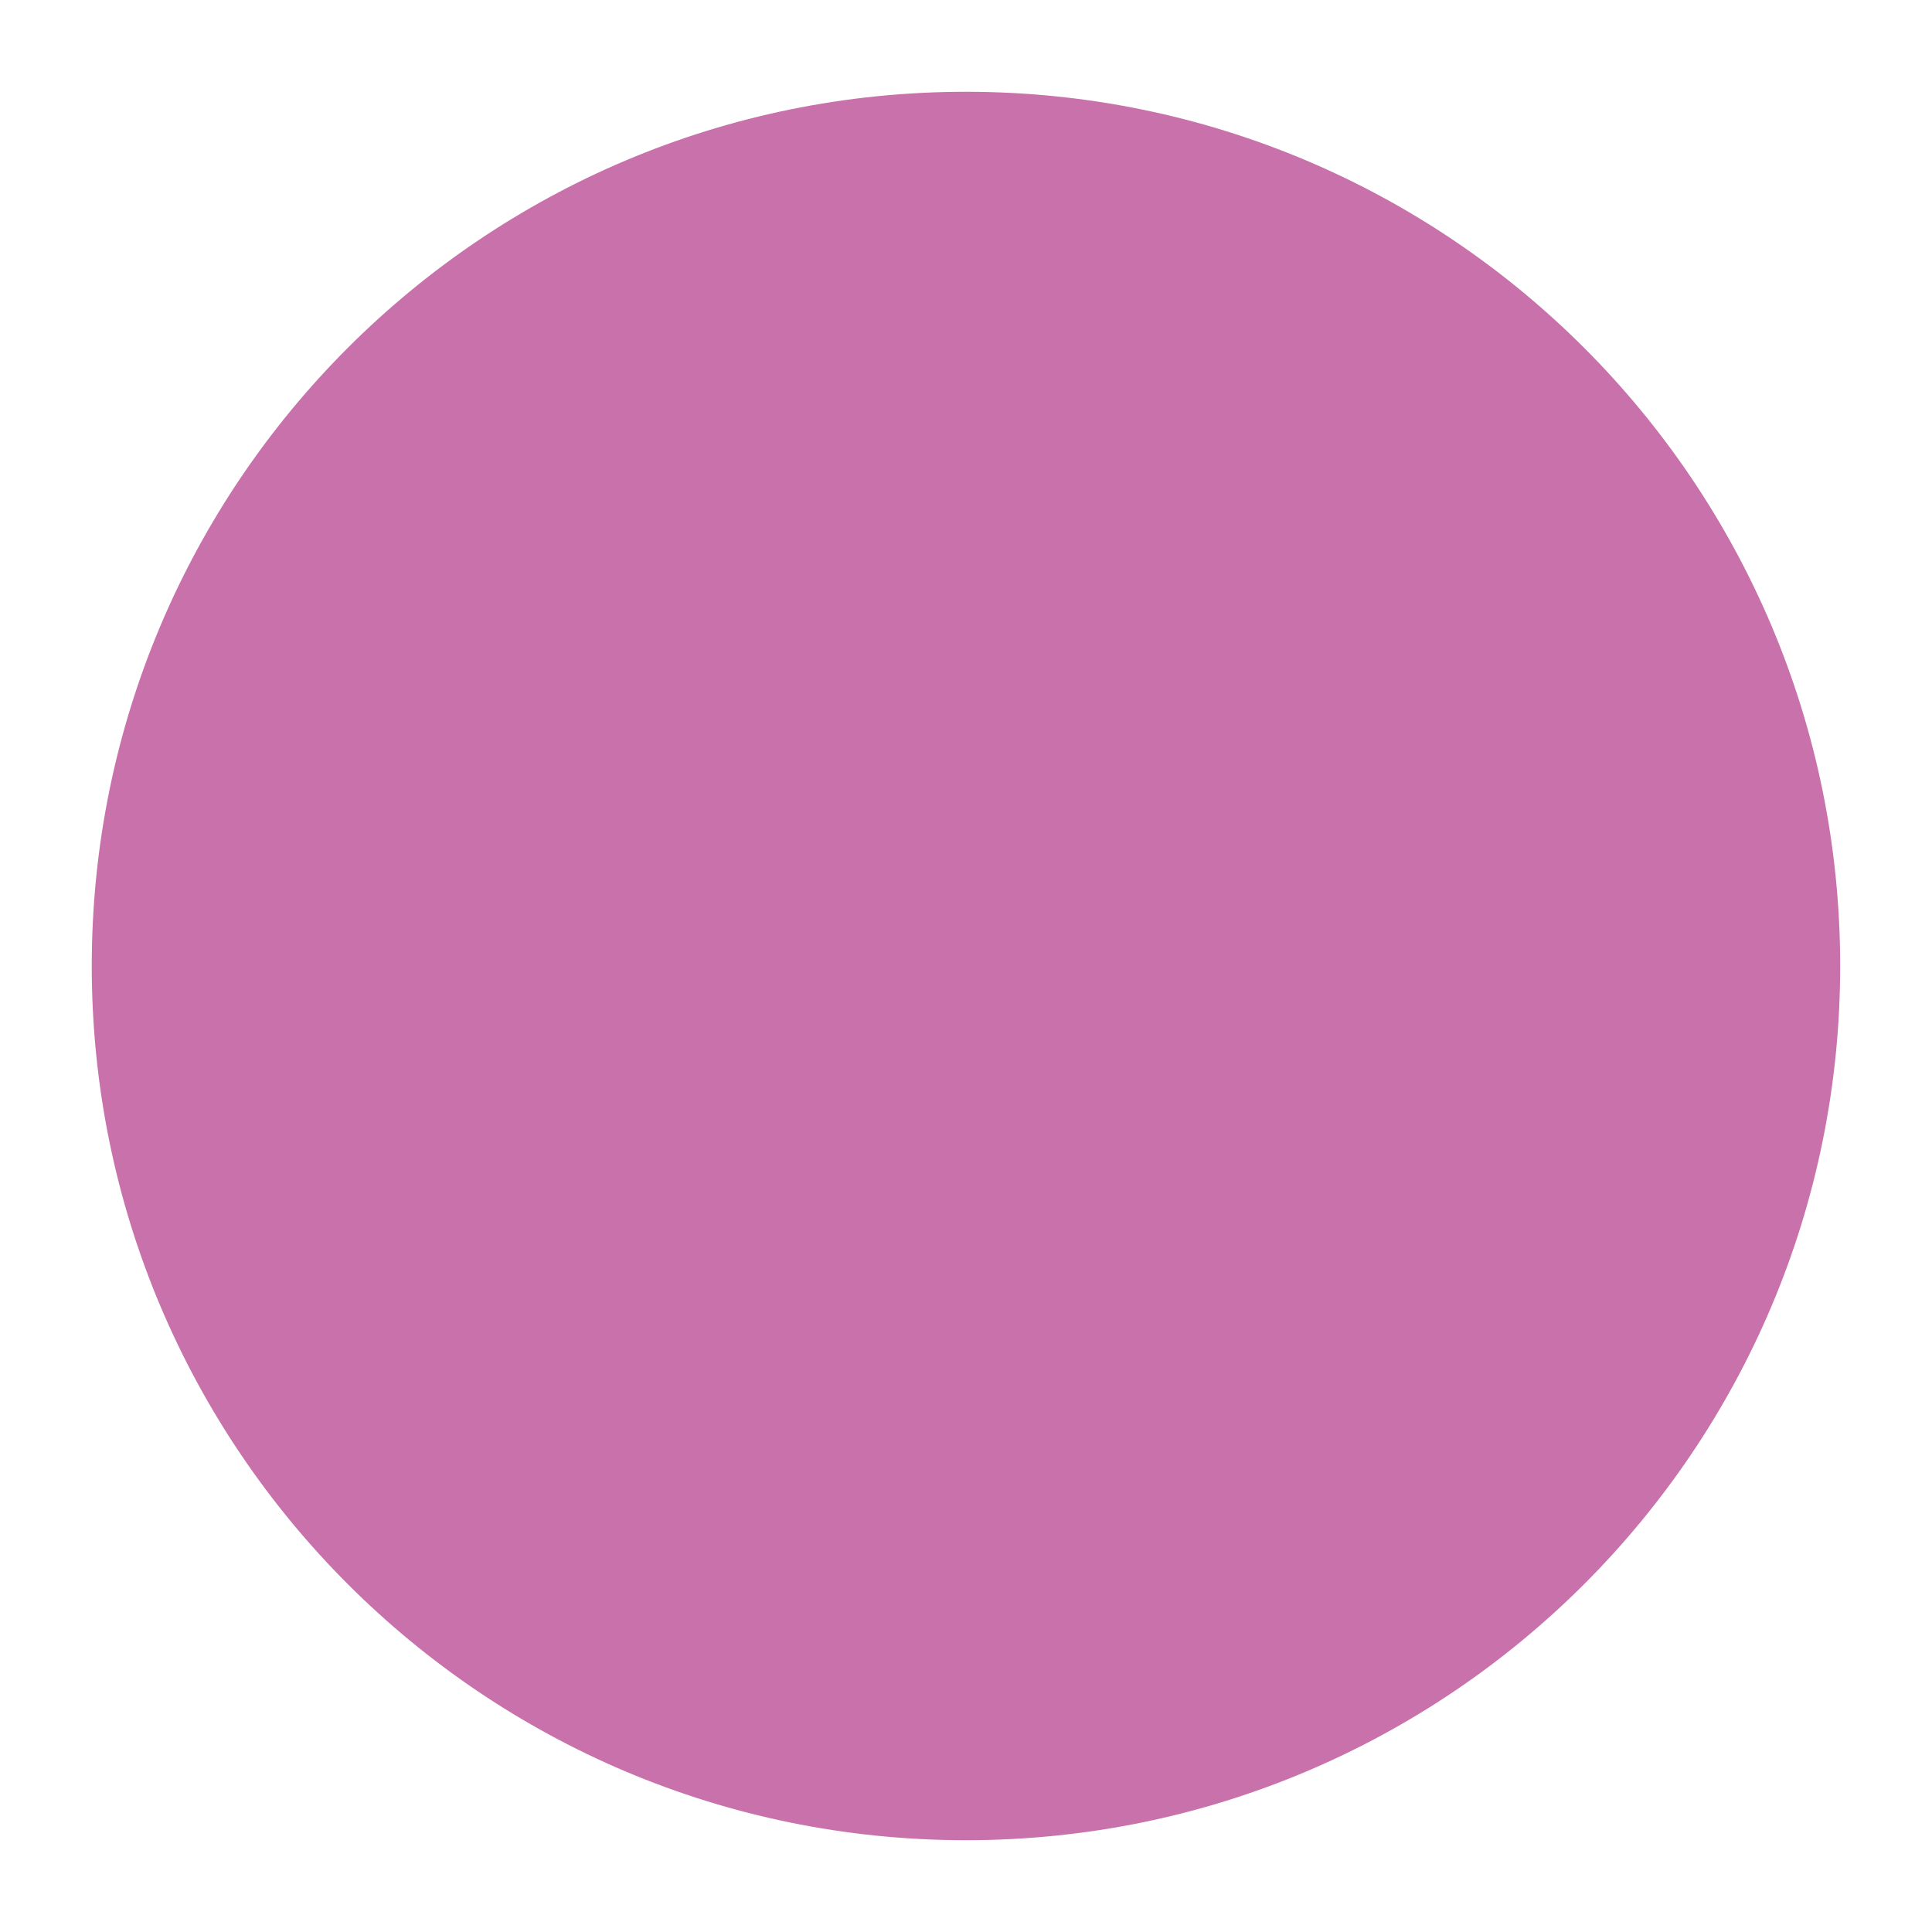
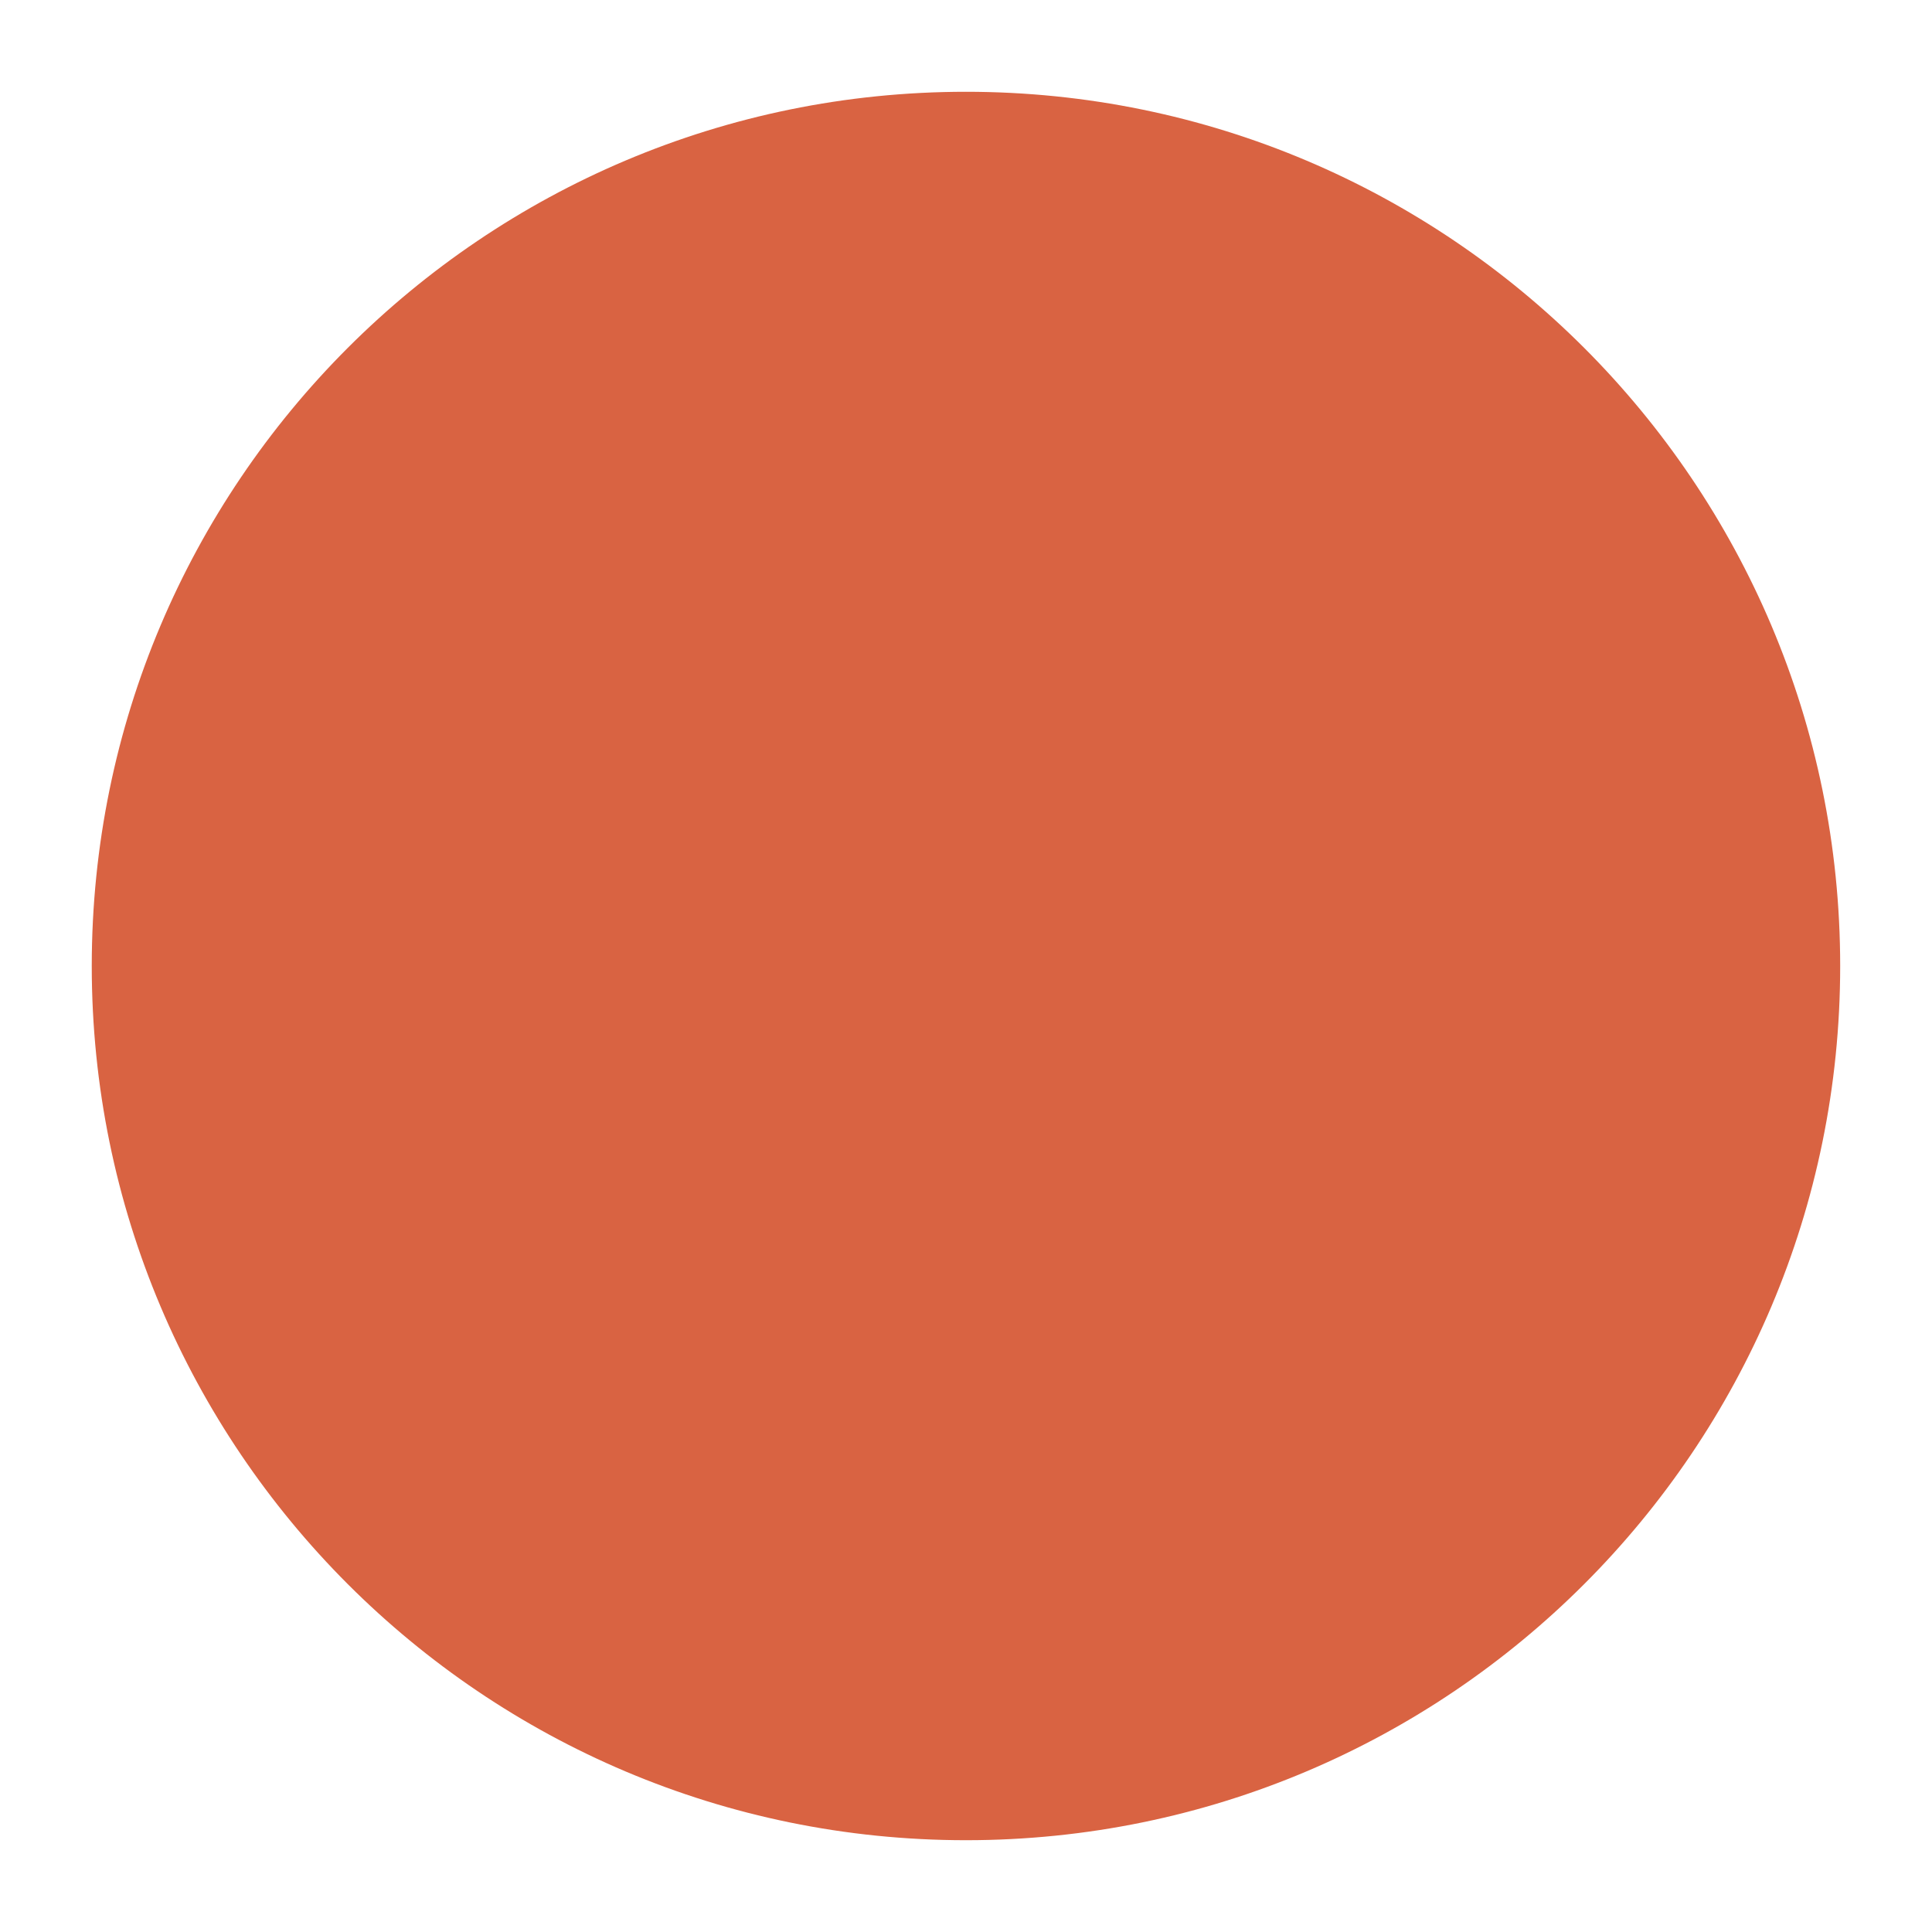
<svg xmlns="http://www.w3.org/2000/svg" version="1.1" width="782.938" height="782.969" id="svg3770">
  <defs id="defs3772" />
  <g transform="translate(22.90179,-138.0223)" id="layer1">
-     <path d="m 285.714,198.076 c 0,216.18 -175.249,391.429 -391.429,391.429 -216.18,0 -391.429,-175.249 -391.429,-391.429 0,-216.18 175.249,-391.429 391.429,-391.429 216.18,0 391.429,175.249 391.429,391.429 z" transform="matrix(0.9051095,0,0,0.9051095,464.2544,350.2242)" id="path3778" style="fill:#c871aa;fill-opacity:1;stroke:#c871aa;stroke-width:0;stroke-linecap:round;stroke-linejoin:round;stroke-miterlimit:4;stroke-opacity:1;stroke-dashoffset:0" />
+     <path d="m 285.714,198.076 c 0,216.18 -175.249,391.429 -391.429,391.429 -216.18,0 -391.429,-175.249 -391.429,-391.429 0,-216.18 175.249,-391.429 391.429,-391.429 216.18,0 391.429,175.249 391.429,391.429 z" transform="matrix(0.9051095,0,0,0.9051095,464.2544,350.2242)" id="path3778" style="fill:#d96342;fill-opacity:1;stroke:#c871aa;stroke-width:0;stroke-linecap:round;stroke-linejoin:round;stroke-miterlimit:4;stroke-opacity:1;stroke-dashoffset:0" />
  </g>
</svg>
